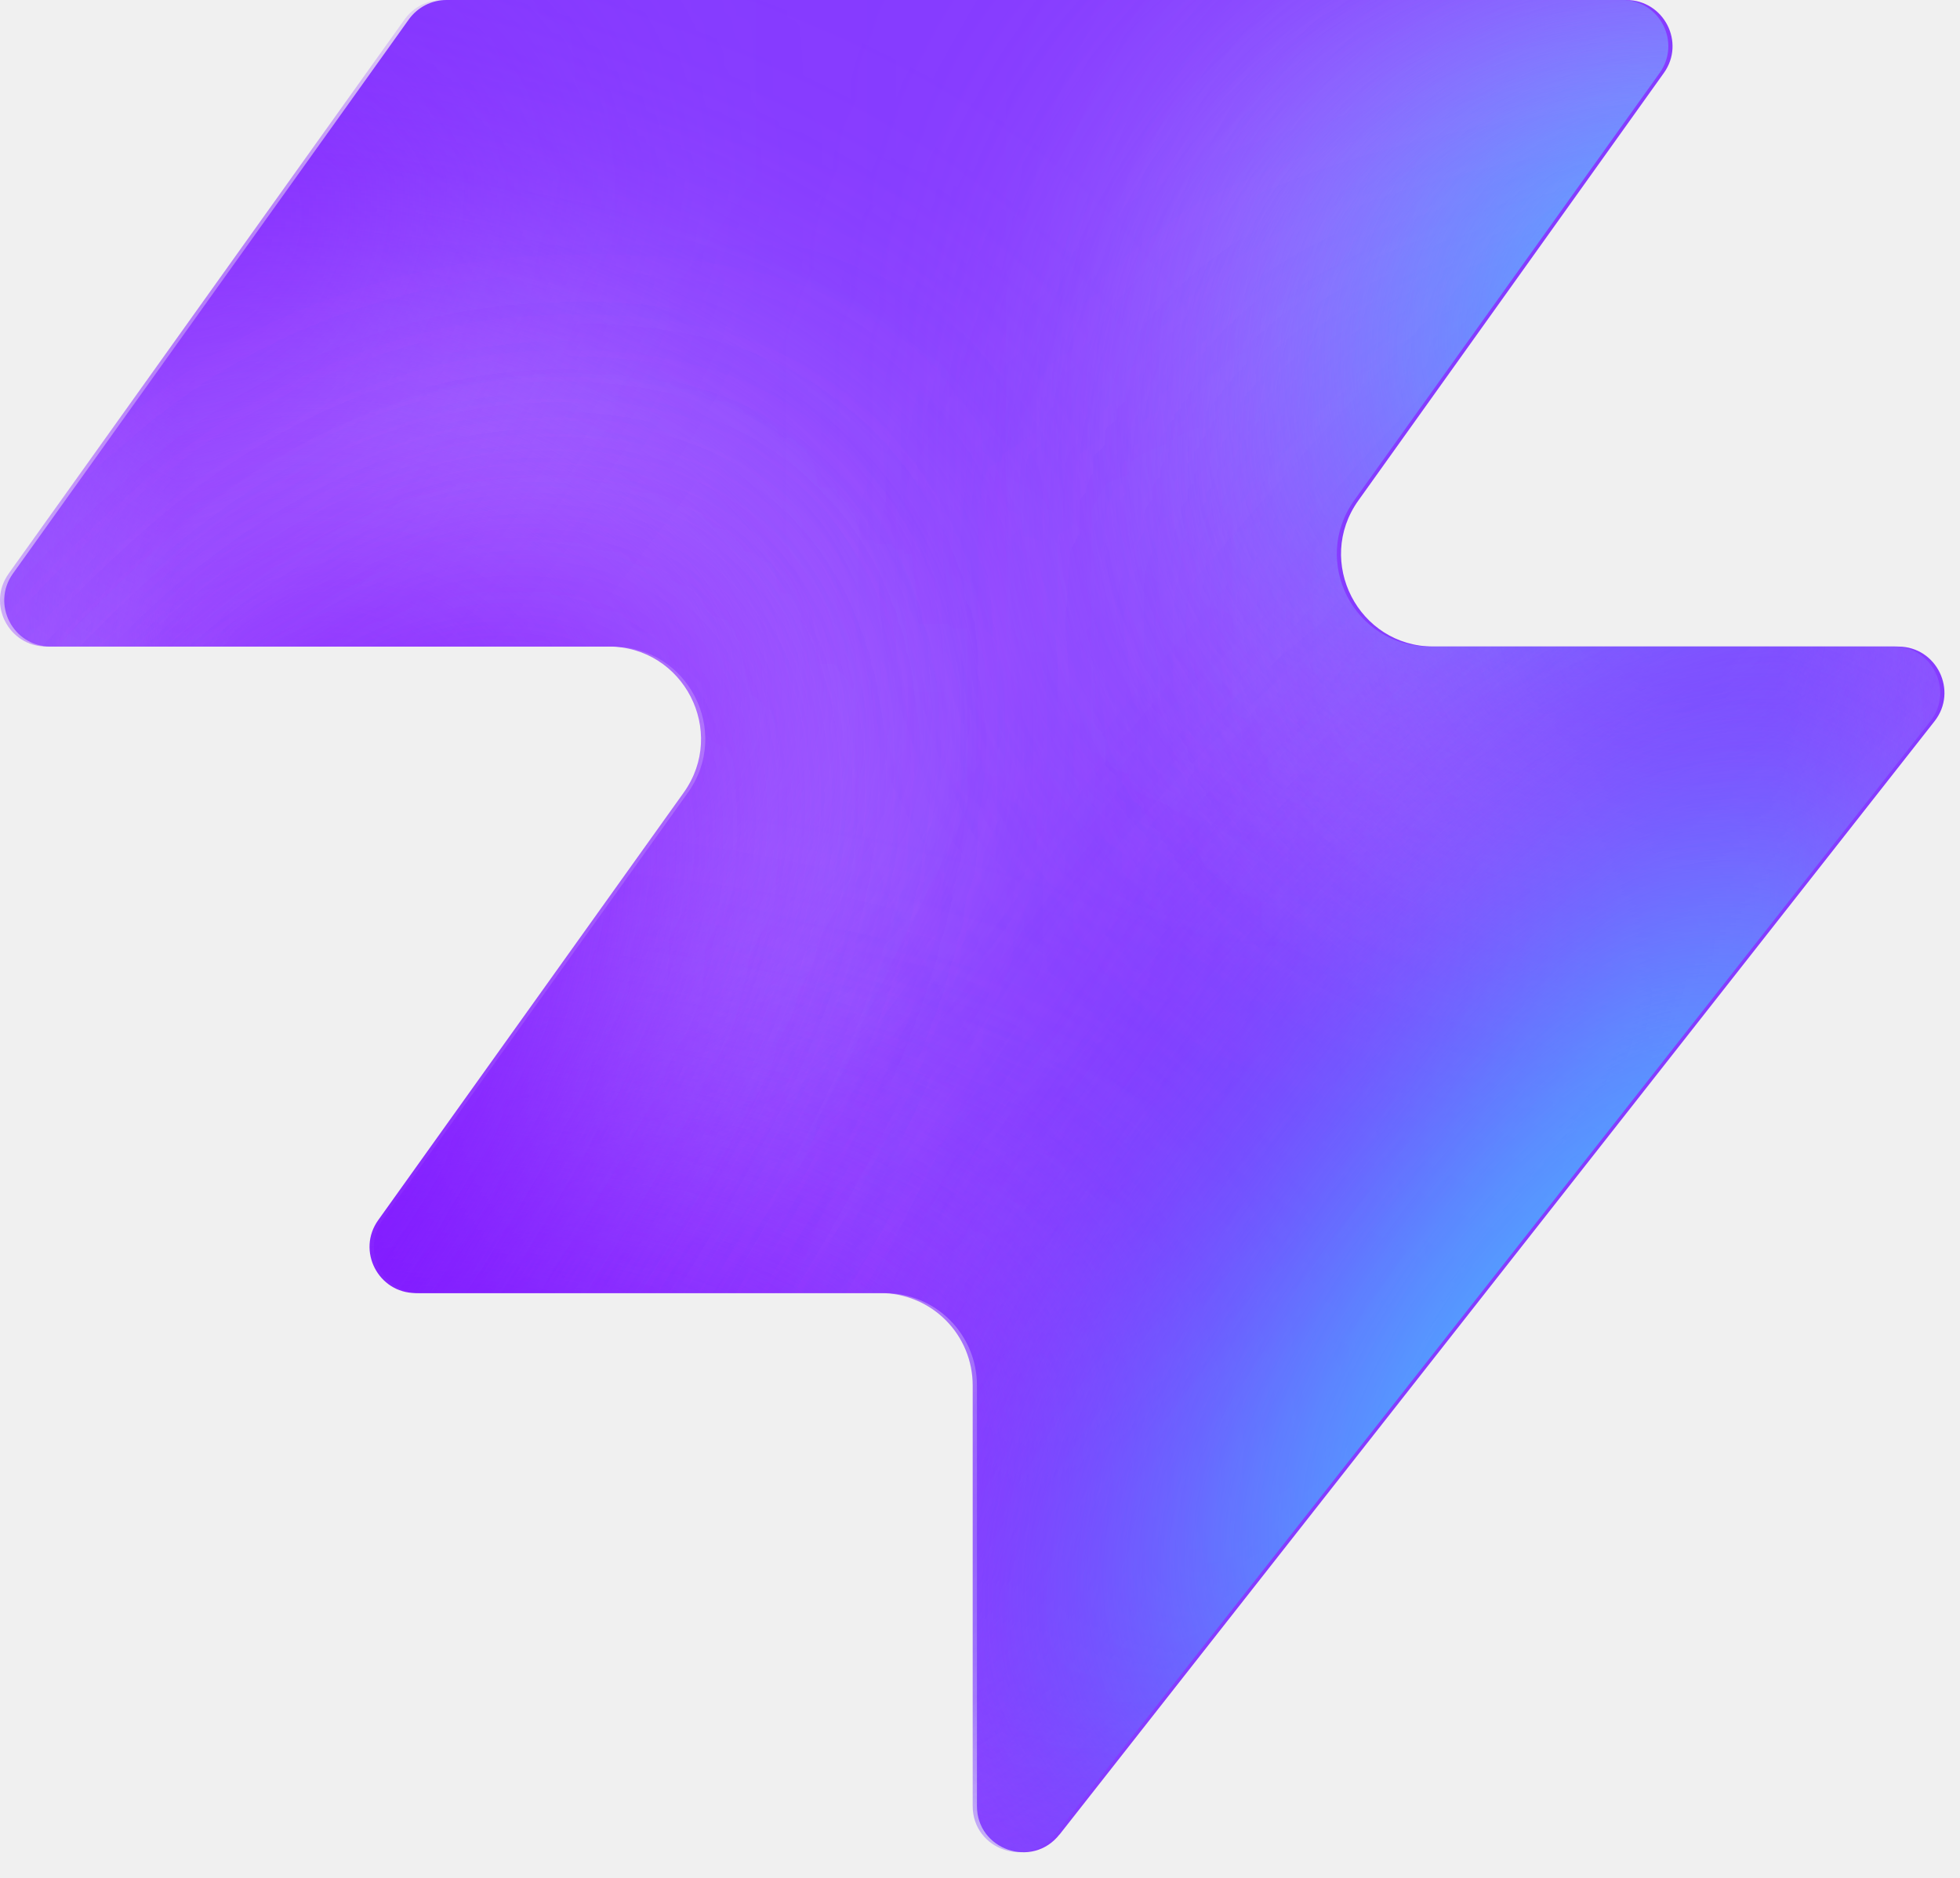
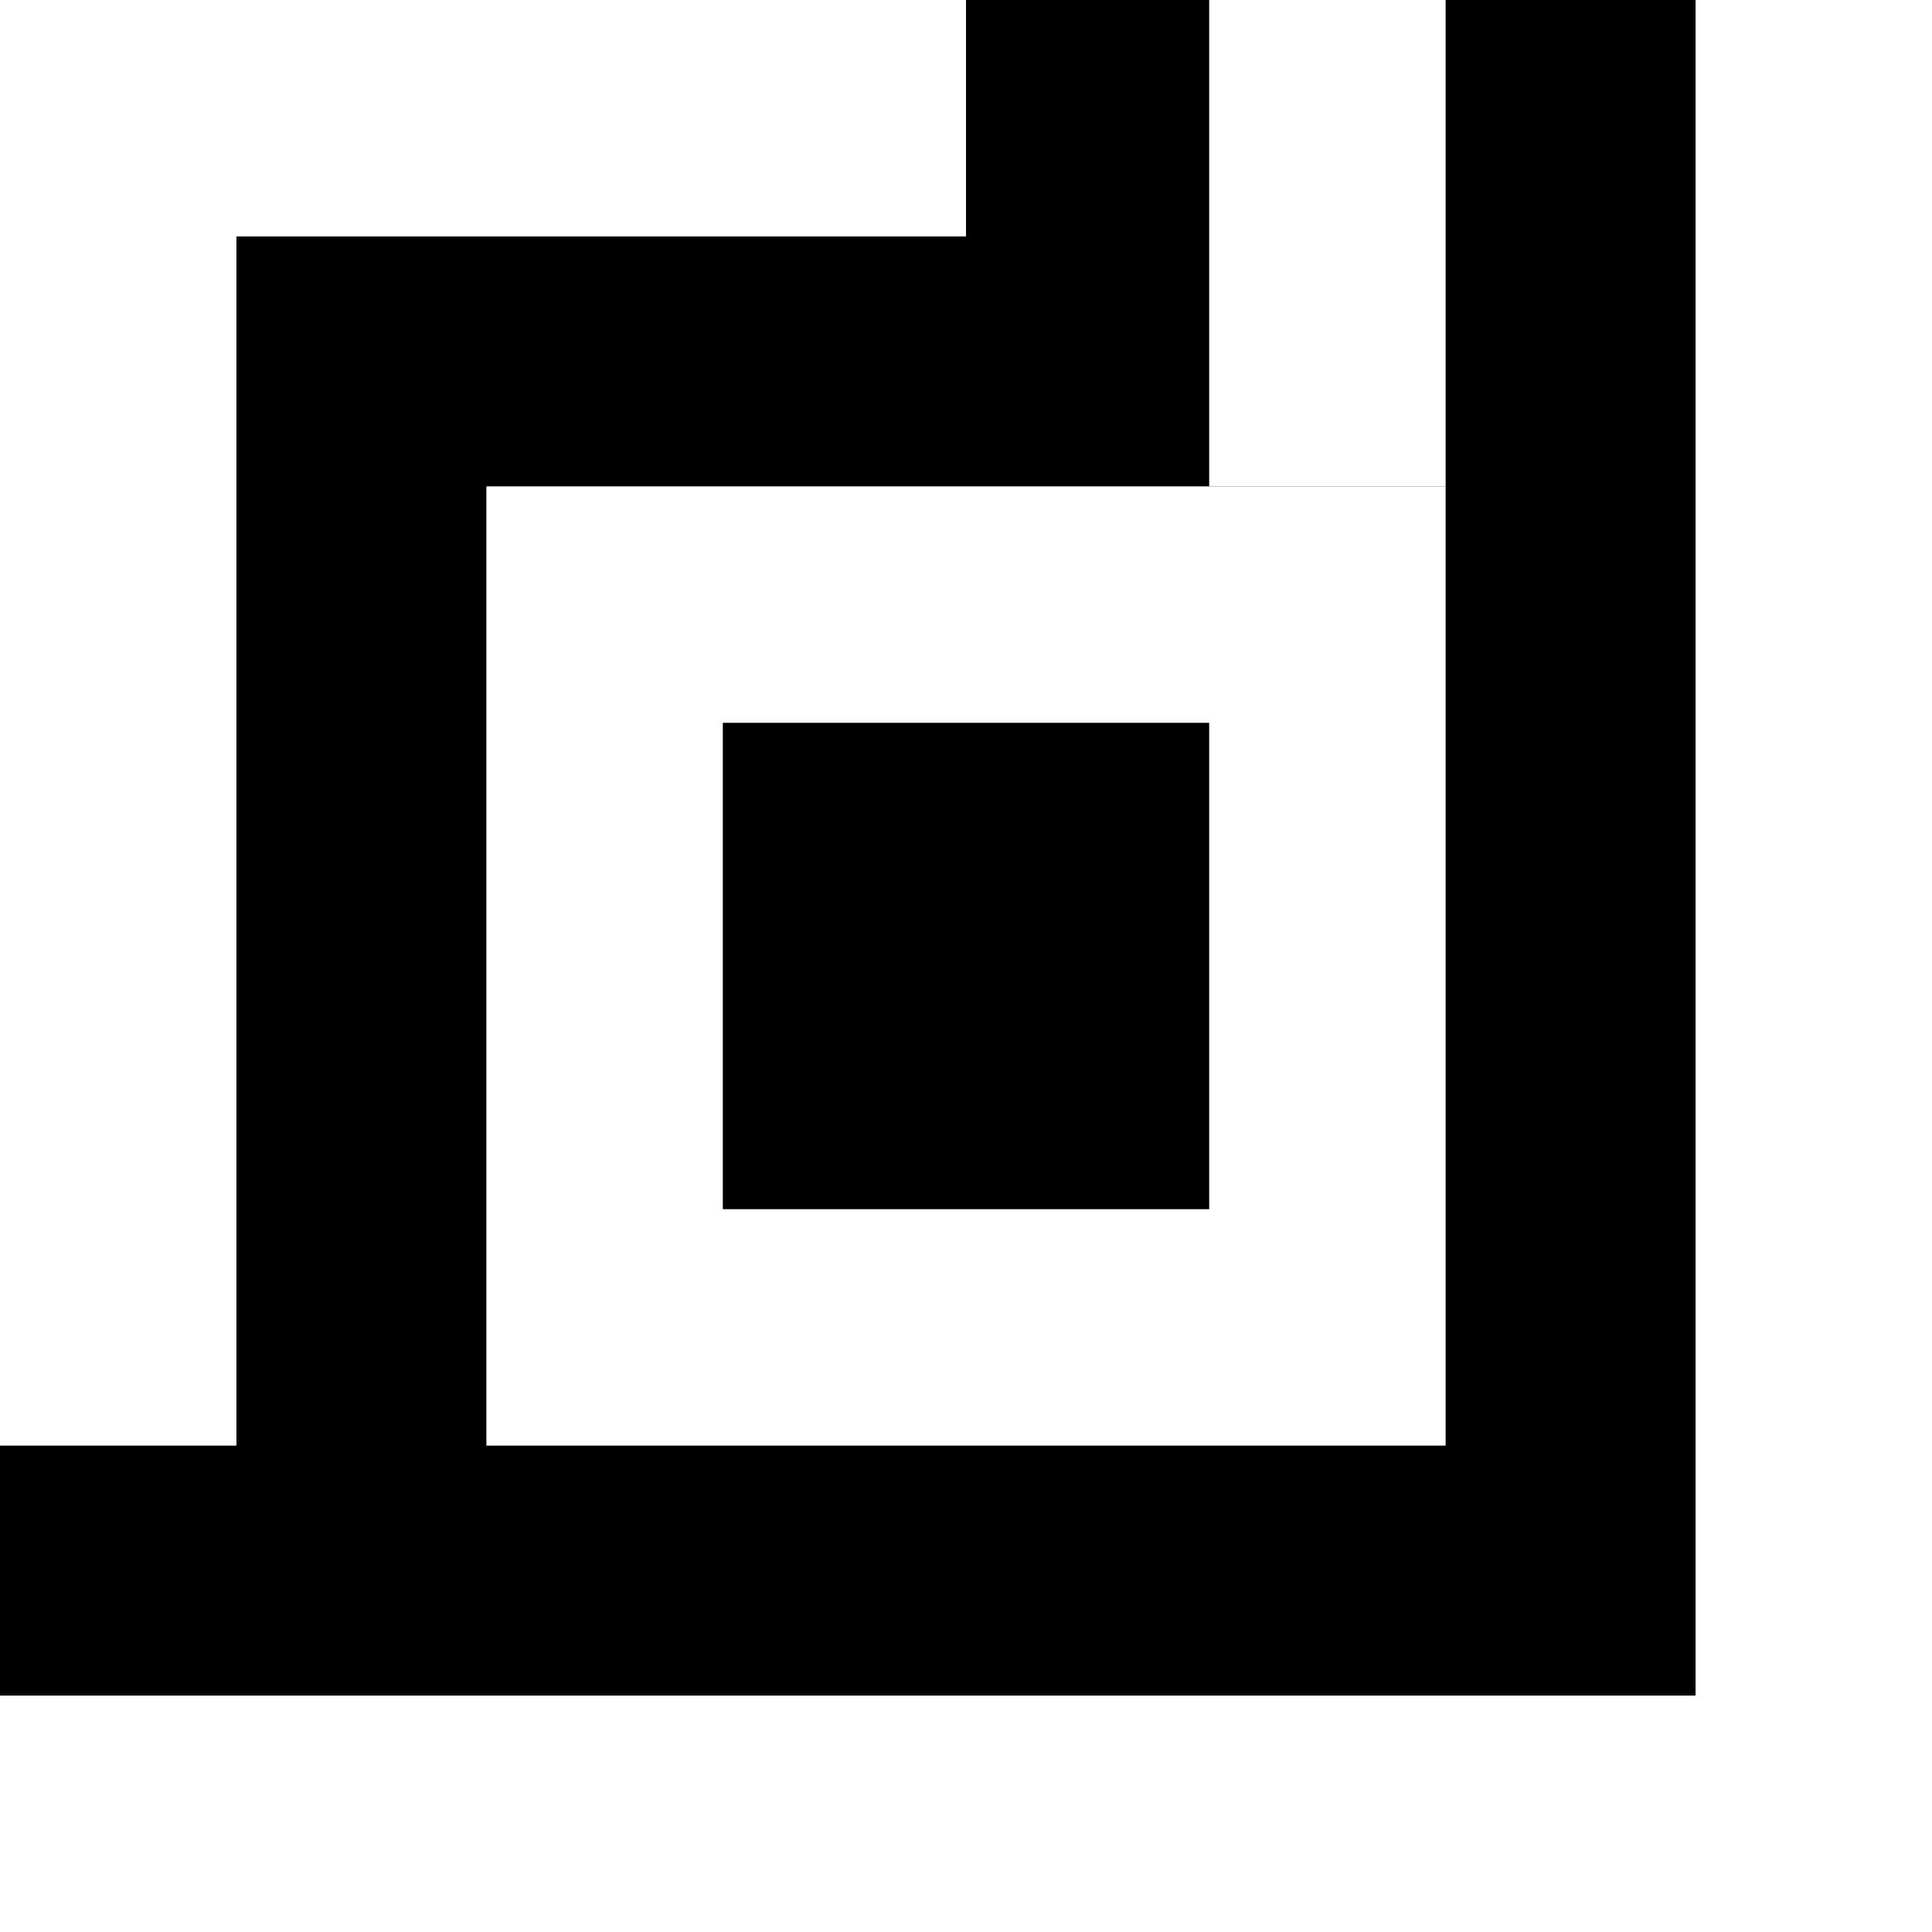
- <svg xmlns="http://www.w3.org/2000/svg" width="48" height="46" fill="none" viewBox="0 0 48 46">
-   <path fill="#863bff" d="M25.946 44.938c-.664.845-2.021.375-2.021-.698V33.937a2.26 2.26 0 0 0-2.262-2.262H10.287c-.92 0-1.456-1.04-.92-1.788l7.48-10.471c1.07-1.497 0-3.578-1.842-3.578H1.237c-.92 0-1.456-1.04-.92-1.788L10.013.474c.214-.297.556-.474.92-.474h28.894c.92 0 1.456 1.04.92 1.788l-7.48 10.471c-1.07 1.498 0 3.579 1.842 3.579h11.377c.943 0 1.473 1.088.89 1.83L25.947 44.94z" style="fill:#863bff;fill:color(display-p3 .525 .23 1);fill-opacity:1" />
-   <mask id="a" width="48" height="46" x="0" y="0" maskUnits="userSpaceOnUse" style="mask-type:alpha">
-     <path fill="#000" d="M25.842 44.938c-.664.844-2.021.375-2.021-.698V33.937a2.26 2.26 0 0 0-2.262-2.262H10.183c-.92 0-1.456-1.04-.92-1.788l7.48-10.471c1.07-1.498 0-3.579-1.842-3.579H1.133c-.92 0-1.456-1.04-.92-1.787L9.91.473c.214-.297.556-.474.92-.474h28.894c.92 0 1.456 1.04.92 1.788l-7.48 10.471c-1.07 1.498 0 3.578 1.842 3.578h11.377c.943 0 1.473 1.088.89 1.832L25.843 44.94z" style="fill:#000;fill-opacity:1" />
-   </mask>
-   <g mask="url(#a)">
-     <g filter="url(#b)">
-       <ellipse cx="5.508" cy="14.704" fill="#ede6ff" rx="5.508" ry="14.704" style="fill:#ede6ff;fill:color(display-p3 .927 .903 1);fill-opacity:1" transform="matrix(.00324 1 1 -.00324 -4.47 31.516)" />
-     </g>
-     <g filter="url(#c)">
-       <ellipse cx="10.399" cy="29.851" fill="#ede6ff" rx="10.399" ry="29.851" style="fill:#ede6ff;fill:color(display-p3 .927 .903 1);fill-opacity:1" transform="matrix(.00324 1 1 -.00324 -39.328 7.883)" />
-     </g>
-     <g filter="url(#d)">
-       <ellipse cx="5.508" cy="30.487" fill="#7e14ff" rx="5.508" ry="30.487" style="fill:#7e14ff;fill:color(display-p3 .492 .077 1);fill-opacity:1" transform="rotate(89.814 -25.913 -14.639)scale(1 -1)" />
-     </g>
-     <g filter="url(#e)">
-       <ellipse cx="5.508" cy="30.599" fill="#7e14ff" rx="5.508" ry="30.599" style="fill:#7e14ff;fill:color(display-p3 .492 .077 1);fill-opacity:1" transform="rotate(89.814 -32.644 -3.334)scale(1 -1)" />
-     </g>
-     <g filter="url(#f)">
-       <ellipse cx="5.508" cy="30.599" fill="#7e14ff" rx="5.508" ry="30.599" style="fill:#7e14ff;fill:color(display-p3 .492 .077 1);fill-opacity:1" transform="matrix(.00324 1 1 -.00324 -34.34 30.47)" />
-     </g>
-     <g filter="url(#g)">
-       <ellipse cx="14.072" cy="22.078" fill="#ede6ff" rx="14.072" ry="22.078" style="fill:#ede6ff;fill:color(display-p3 .927 .903 1);fill-opacity:1" transform="rotate(93.35 24.506 48.493)scale(-1 1)" />
-     </g>
-     <g filter="url(#h)">
-       <ellipse cx="3.47" cy="21.501" fill="#7e14ff" rx="3.47" ry="21.501" style="fill:#7e14ff;fill:color(display-p3 .492 .077 1);fill-opacity:1" transform="rotate(89.009 28.708 47.59)scale(-1 1)" />
-     </g>
-     <g filter="url(#i)">
-       <ellipse cx="3.47" cy="21.501" fill="#7e14ff" rx="3.47" ry="21.501" style="fill:#7e14ff;fill:color(display-p3 .492 .077 1);fill-opacity:1" transform="rotate(89.009 28.708 47.59)scale(-1 1)" />
-     </g>
-     <g filter="url(#j)">
-       <ellipse cx=".387" cy="8.972" fill="#7e14ff" rx="4.407" ry="29.108" style="fill:#7e14ff;fill:color(display-p3 .492 .077 1);fill-opacity:1" transform="rotate(39.51 .387 8.972)" />
-     </g>
-     <g filter="url(#k)">
-       <ellipse cx="47.523" cy="-6.092" fill="#7e14ff" rx="4.407" ry="29.108" style="fill:#7e14ff;fill:color(display-p3 .492 .077 1);fill-opacity:1" transform="rotate(37.892 47.523 -6.092)" />
-     </g>
-     <g filter="url(#l)">
-       <ellipse cx="41.412" cy="6.333" fill="#47bfff" rx="5.971" ry="9.665" style="fill:#47bfff;fill:color(display-p3 .28 .748 1);fill-opacity:1" transform="rotate(37.892 41.412 6.333)" />
-     </g>
-     <g filter="url(#m)">
-       <ellipse cx="-1.879" cy="38.332" fill="#7e14ff" rx="4.407" ry="29.108" style="fill:#7e14ff;fill:color(display-p3 .492 .077 1);fill-opacity:1" transform="rotate(37.892 -1.88 38.332)" />
-     </g>
-     <g filter="url(#n)">
-       <ellipse cx="-1.879" cy="38.332" fill="#7e14ff" rx="4.407" ry="29.108" style="fill:#7e14ff;fill:color(display-p3 .492 .077 1);fill-opacity:1" transform="rotate(37.892 -1.88 38.332)" />
-     </g>
-     <g filter="url(#o)">
-       <ellipse cx="35.651" cy="29.907" fill="#7e14ff" rx="4.407" ry="29.108" style="fill:#7e14ff;fill:color(display-p3 .492 .077 1);fill-opacity:1" transform="rotate(37.892 35.651 29.907)" />
-     </g>
-     <g filter="url(#p)">
-       <ellipse cx="38.418" cy="32.4" fill="#47bfff" rx="5.971" ry="15.297" style="fill:#47bfff;fill:color(display-p3 .28 .748 1);fill-opacity:1" transform="rotate(37.892 38.418 32.4)" />
-     </g>
-   </g>
-   <defs>
-     <filter id="b" width="60.045" height="41.654" x="-19.77" y="16.149" color-interpolation-filters="sRGB" filterUnits="userSpaceOnUse">
-       <feFlood flood-opacity="0" result="BackgroundImageFix" />
-       <feBlend in="SourceGraphic" in2="BackgroundImageFix" result="shape" />
-       <feGaussianBlur result="effect1_foregroundBlur_2002_17158" stdDeviation="7.659" />
-     </filter>
-     <filter id="c" width="90.34" height="51.437" x="-54.613" y="-7.533" color-interpolation-filters="sRGB" filterUnits="userSpaceOnUse">
-       <feFlood flood-opacity="0" result="BackgroundImageFix" />
-       <feBlend in="SourceGraphic" in2="BackgroundImageFix" result="shape" />
-       <feGaussianBlur result="effect1_foregroundBlur_2002_17158" stdDeviation="7.659" />
-     </filter>
-     <filter id="d" width="79.355" height="29.4" x="-49.64" y="2.03" color-interpolation-filters="sRGB" filterUnits="userSpaceOnUse">
-       <feFlood flood-opacity="0" result="BackgroundImageFix" />
-       <feBlend in="SourceGraphic" in2="BackgroundImageFix" result="shape" />
-       <feGaussianBlur result="effect1_foregroundBlur_2002_17158" stdDeviation="4.596" />
-     </filter>
-     <filter id="e" width="79.579" height="29.4" x="-45.045" y="20.029" color-interpolation-filters="sRGB" filterUnits="userSpaceOnUse">
-       <feFlood flood-opacity="0" result="BackgroundImageFix" />
-       <feBlend in="SourceGraphic" in2="BackgroundImageFix" result="shape" />
-       <feGaussianBlur result="effect1_foregroundBlur_2002_17158" stdDeviation="4.596" />
-     </filter>
-     <filter id="f" width="79.579" height="29.4" x="-43.513" y="21.178" color-interpolation-filters="sRGB" filterUnits="userSpaceOnUse">
-       <feFlood flood-opacity="0" result="BackgroundImageFix" />
-       <feBlend in="SourceGraphic" in2="BackgroundImageFix" result="shape" />
-       <feGaussianBlur result="effect1_foregroundBlur_2002_17158" stdDeviation="4.596" />
-     </filter>
-     <filter id="g" width="74.749" height="58.852" x="15.756" y="-17.901" color-interpolation-filters="sRGB" filterUnits="userSpaceOnUse">
-       <feFlood flood-opacity="0" result="BackgroundImageFix" />
-       <feBlend in="SourceGraphic" in2="BackgroundImageFix" result="shape" />
-       <feGaussianBlur result="effect1_foregroundBlur_2002_17158" stdDeviation="7.659" />
-     </filter>
-     <filter id="h" width="61.377" height="25.362" x="23.548" y="2.284" color-interpolation-filters="sRGB" filterUnits="userSpaceOnUse">
-       <feFlood flood-opacity="0" result="BackgroundImageFix" />
-       <feBlend in="SourceGraphic" in2="BackgroundImageFix" result="shape" />
-       <feGaussianBlur result="effect1_foregroundBlur_2002_17158" stdDeviation="4.596" />
-     </filter>
-     <filter id="i" width="61.377" height="25.362" x="23.548" y="2.284" color-interpolation-filters="sRGB" filterUnits="userSpaceOnUse">
-       <feFlood flood-opacity="0" result="BackgroundImageFix" />
-       <feBlend in="SourceGraphic" in2="BackgroundImageFix" result="shape" />
-       <feGaussianBlur result="effect1_foregroundBlur_2002_17158" stdDeviation="4.596" />
-     </filter>
-     <filter id="j" width="56.045" height="63.649" x="-27.636" y="-22.853" color-interpolation-filters="sRGB" filterUnits="userSpaceOnUse">
-       <feFlood flood-opacity="0" result="BackgroundImageFix" />
-       <feBlend in="SourceGraphic" in2="BackgroundImageFix" result="shape" />
-       <feGaussianBlur result="effect1_foregroundBlur_2002_17158" stdDeviation="4.596" />
-     </filter>
-     <filter id="k" width="54.814" height="64.646" x="20.116" y="-38.415" color-interpolation-filters="sRGB" filterUnits="userSpaceOnUse">
-       <feFlood flood-opacity="0" result="BackgroundImageFix" />
-       <feBlend in="SourceGraphic" in2="BackgroundImageFix" result="shape" />
-       <feGaussianBlur result="effect1_foregroundBlur_2002_17158" stdDeviation="4.596" />
-     </filter>
-     <filter id="l" width="33.541" height="35.313" x="24.641" y="-11.323" color-interpolation-filters="sRGB" filterUnits="userSpaceOnUse">
-       <feFlood flood-opacity="0" result="BackgroundImageFix" />
-       <feBlend in="SourceGraphic" in2="BackgroundImageFix" result="shape" />
-       <feGaussianBlur result="effect1_foregroundBlur_2002_17158" stdDeviation="4.596" />
-     </filter>
-     <filter id="m" width="54.814" height="64.646" x="-29.286" y="6.009" color-interpolation-filters="sRGB" filterUnits="userSpaceOnUse">
-       <feFlood flood-opacity="0" result="BackgroundImageFix" />
-       <feBlend in="SourceGraphic" in2="BackgroundImageFix" result="shape" />
-       <feGaussianBlur result="effect1_foregroundBlur_2002_17158" stdDeviation="4.596" />
-     </filter>
-     <filter id="n" width="54.814" height="64.646" x="-29.286" y="6.009" color-interpolation-filters="sRGB" filterUnits="userSpaceOnUse">
-       <feFlood flood-opacity="0" result="BackgroundImageFix" />
-       <feBlend in="SourceGraphic" in2="BackgroundImageFix" result="shape" />
-       <feGaussianBlur result="effect1_foregroundBlur_2002_17158" stdDeviation="4.596" />
-     </filter>
-     <filter id="o" width="54.814" height="64.646" x="8.244" y="-2.416" color-interpolation-filters="sRGB" filterUnits="userSpaceOnUse">
-       <feFlood flood-opacity="0" result="BackgroundImageFix" />
-       <feBlend in="SourceGraphic" in2="BackgroundImageFix" result="shape" />
-       <feGaussianBlur result="effect1_foregroundBlur_2002_17158" stdDeviation="4.596" />
-     </filter>
-     <filter id="p" width="39.409" height="43.623" x="18.713" y="10.588" color-interpolation-filters="sRGB" filterUnits="userSpaceOnUse">
-       <feFlood flood-opacity="0" result="BackgroundImageFix" />
-       <feBlend in="SourceGraphic" in2="BackgroundImageFix" result="shape" />
-       <feGaussianBlur result="effect1_foregroundBlur_2002_17158" stdDeviation="4.596" />
-     </filter>
-   </defs>
+ <svg xmlns="http://www.w3.org/2000/svg" viewBox="0 0 286 286" width="100%" height="100%">
+   <rect width="286" height="286" fill="#000000" />
+   <path fill="#ffffff" d="M0,0 L143,0 L143,35 L35,35 L35,214 L0,214 Z" />
+   <path fill="#ffffff" fill-rule="evenodd" d="M72,72 L214,72 L214,214 L72,214 Z M107,107 L179,107 L179,179 L107,179 Z" />
+   <rect x="179" y="0" width="35" height="72" fill="#ffffff" />
+   <rect x="251" y="0" width="35" height="286" fill="#ffffff" />
+   <rect x="0" y="251" width="286" height="35" fill="#ffffff" />
</svg>
